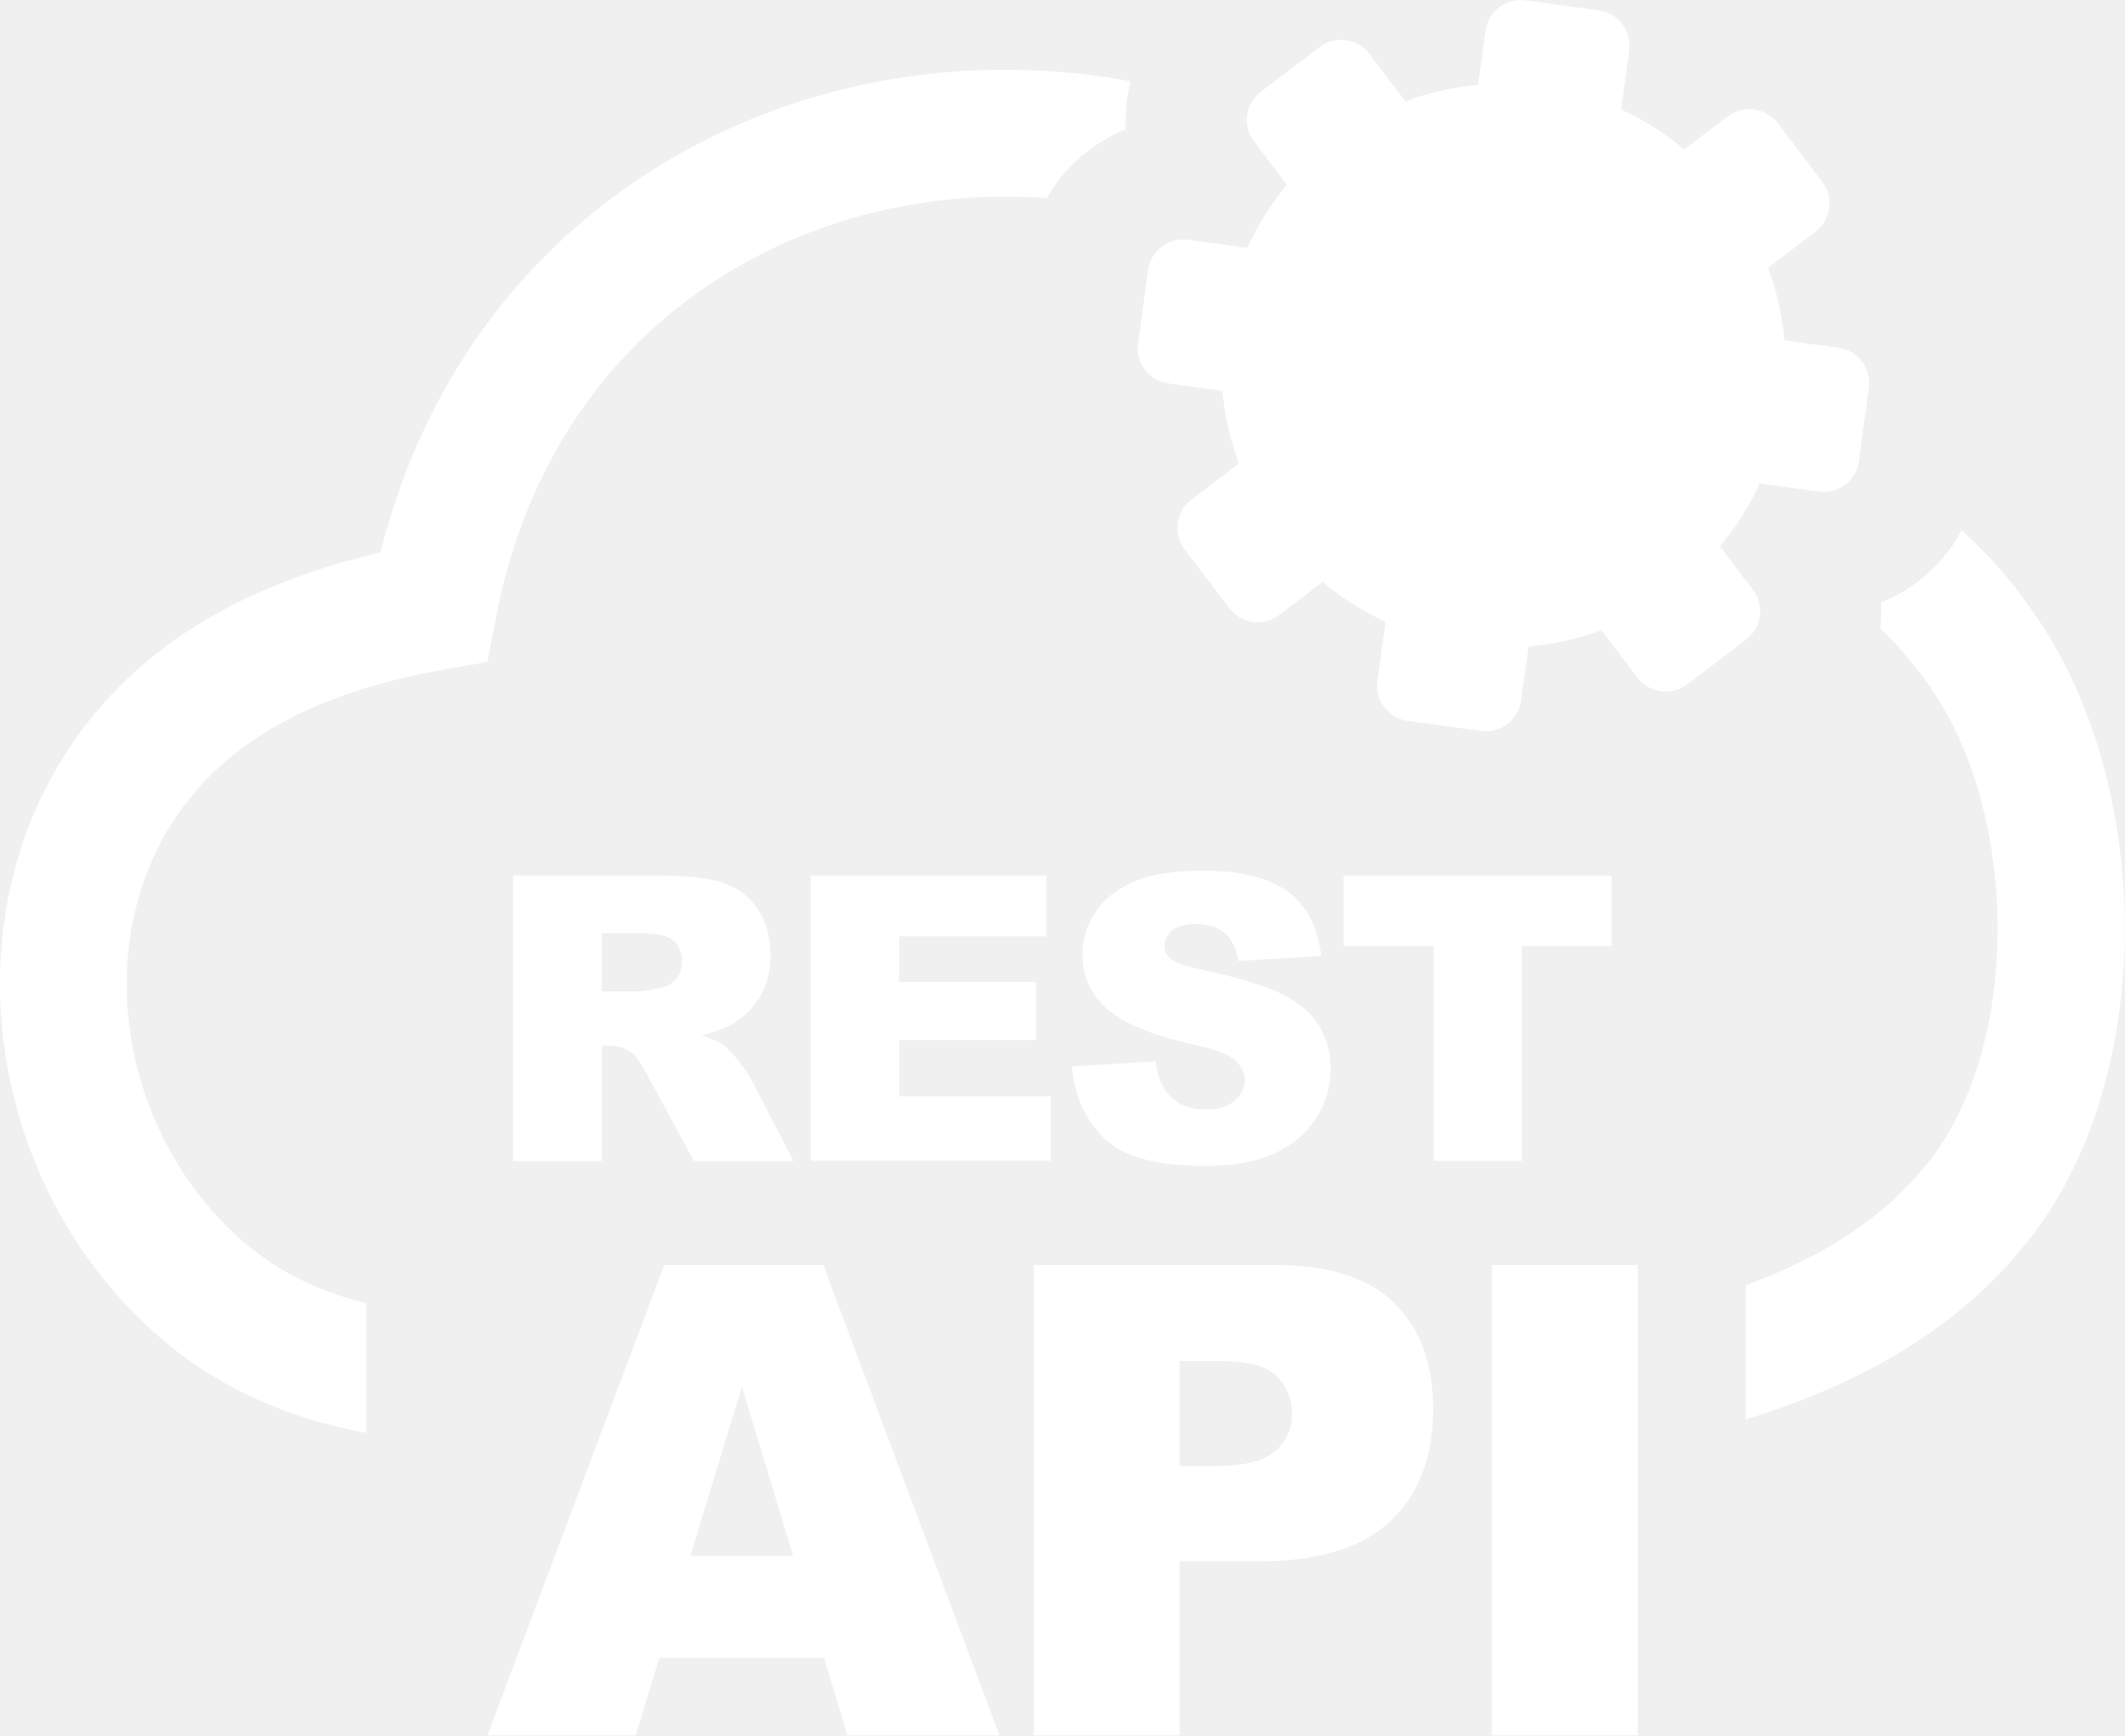
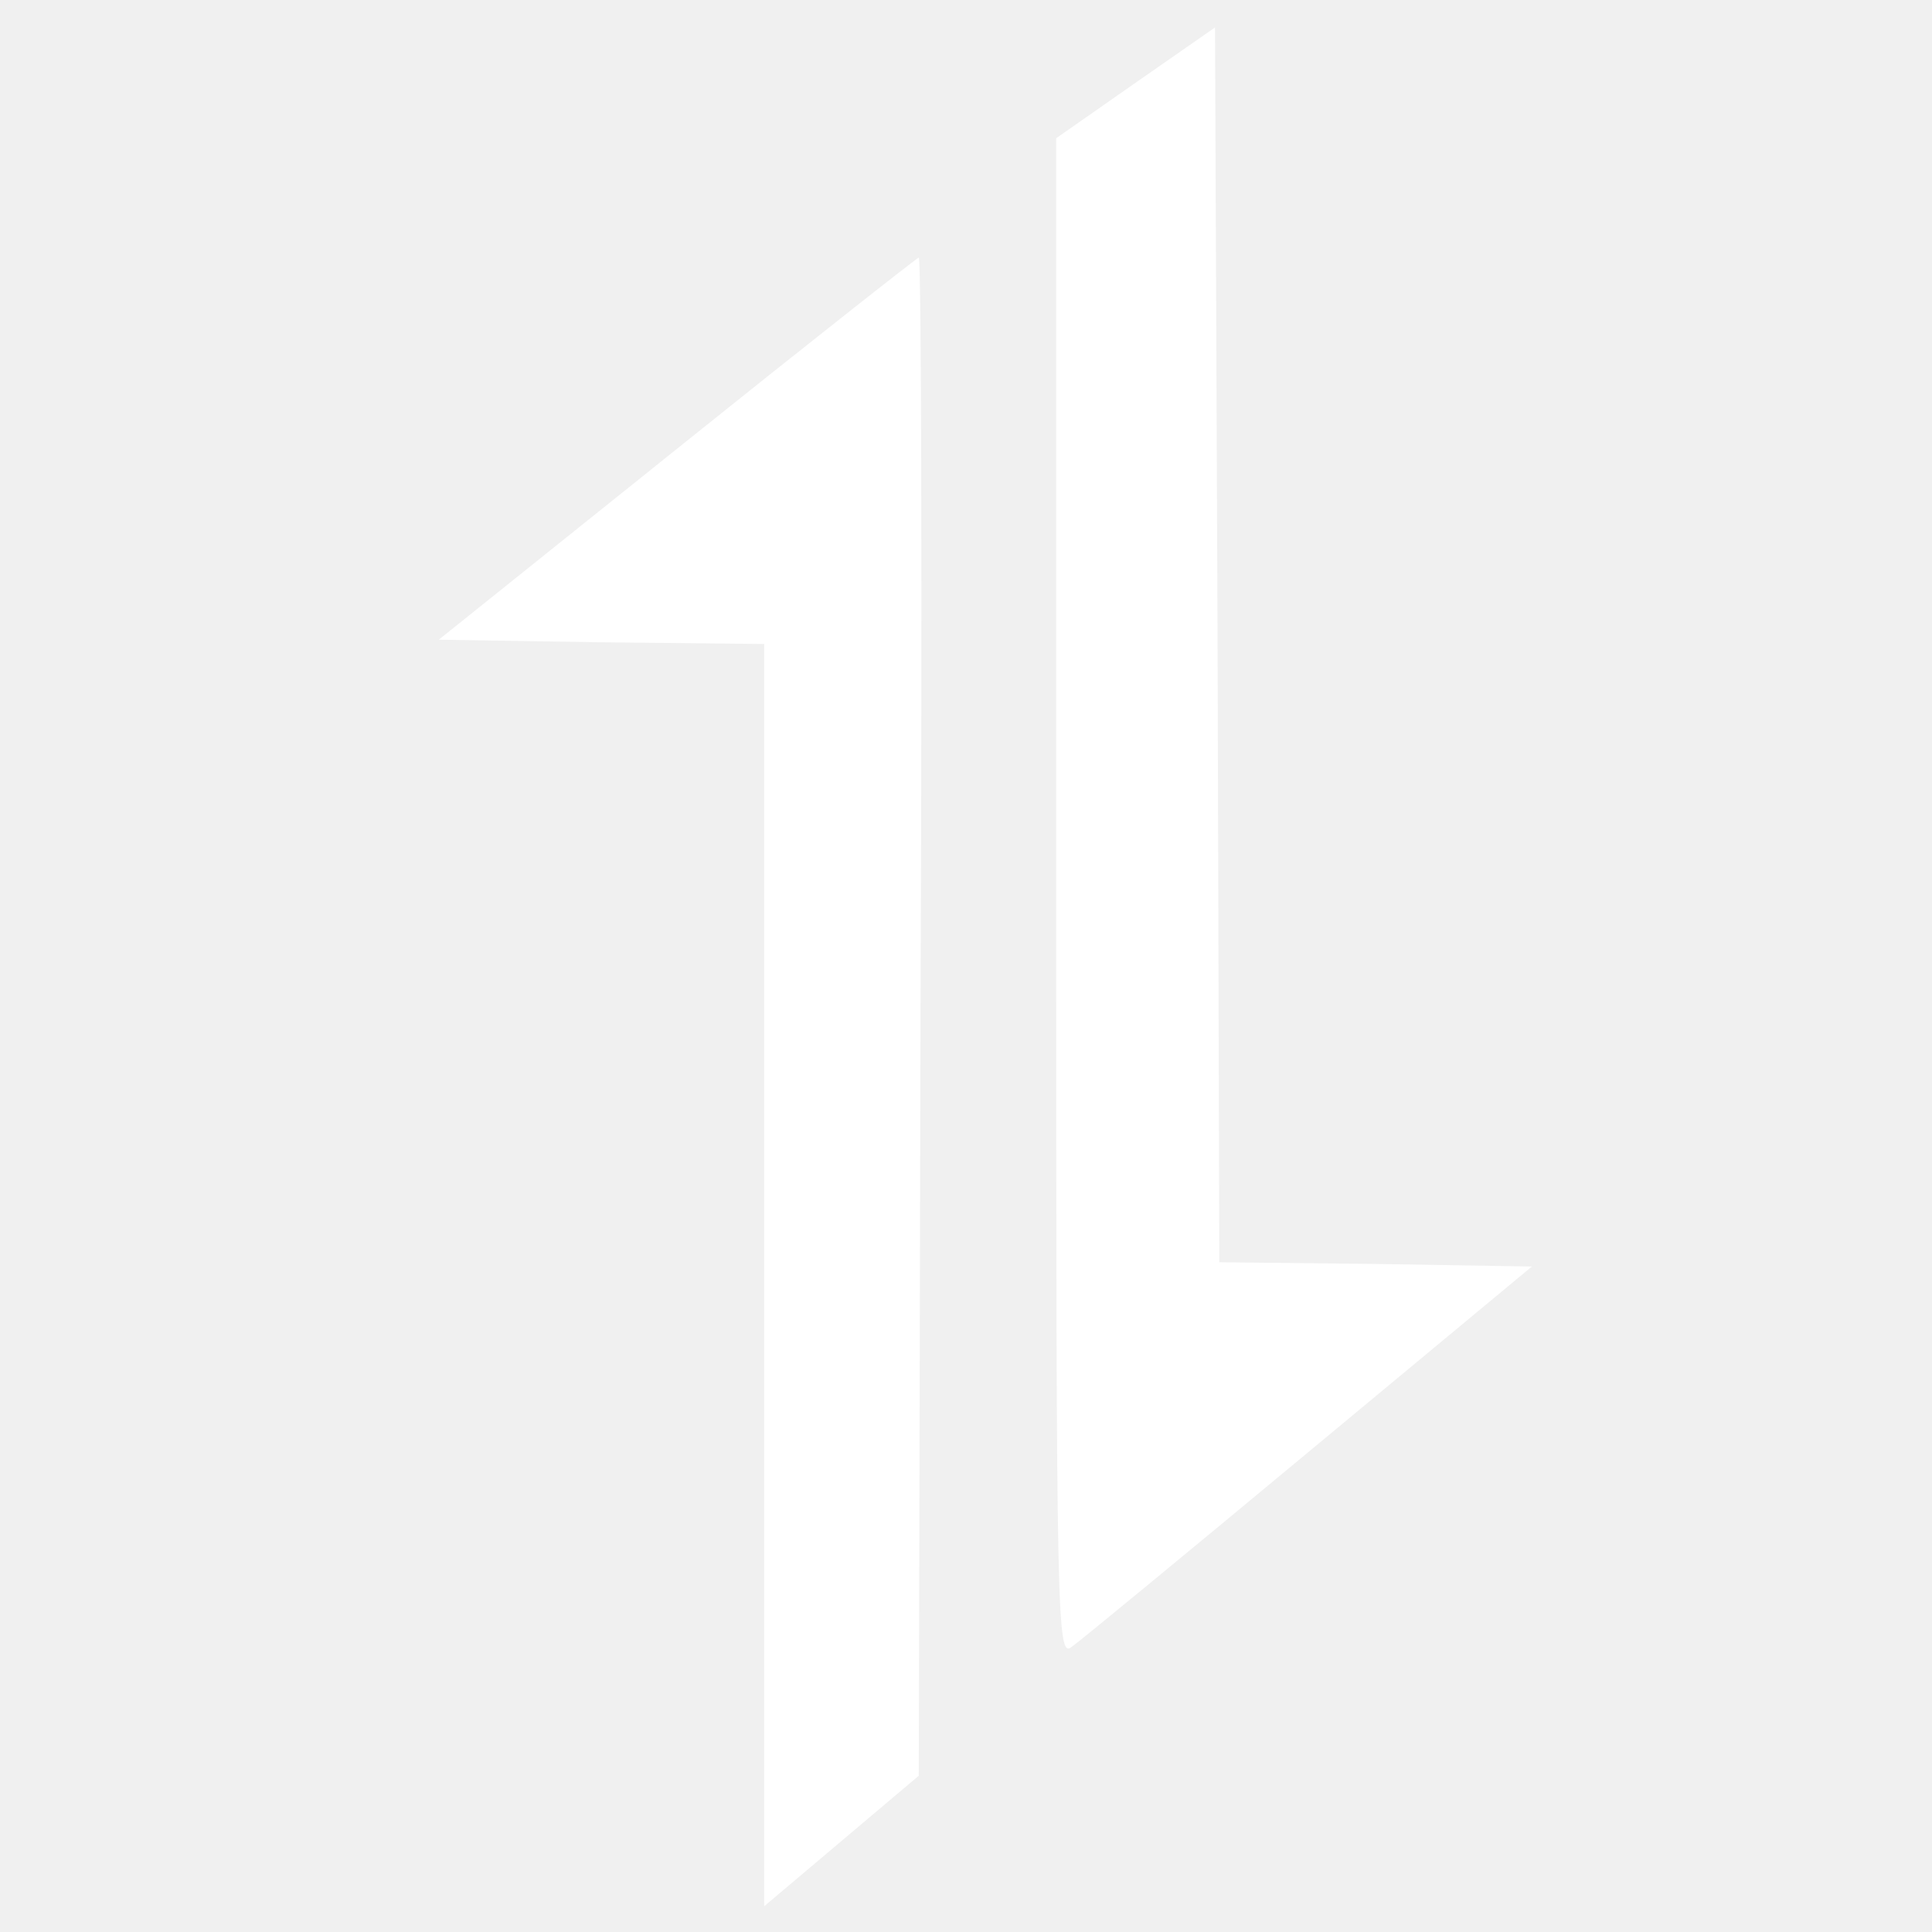
- <svg xmlns="http://www.w3.org/2000/svg" fill="#ffffff" version="1.1" id="Layer_1" x="0px" y="0px" viewBox="0 0 122.88 100.33" style="enable-background:new 0 0 122.88 100.33" xml:space="preserve">
-   <g>
-     <path class="st0" d="M102.79,7.11l2.59,3.41c0.68,0.9,0.51,2.19-0.39,2.87l-2.75,2.09c0.5,1.33,0.82,2.75,0.95,4.2l3.13,0.43 c1.12,0.15,1.9,1.19,1.75,2.31l-0.58,4.25c-0.15,1.12-1.19,1.91-2.31,1.75l-3.42-0.47c-0.61,1.33-1.39,2.55-2.31,3.64l1.92,2.52 c0.68,0.9,0.5,2.19-0.4,2.87l-3.41,2.59c-0.9,0.68-2.19,0.5-2.87-0.39l-2.09-2.75c-1.34,0.5-2.75,0.82-4.21,0.95l-0.43,3.13 c-0.15,1.12-1.19,1.9-2.31,1.75l-4.25-0.58c-1.12-0.15-1.9-1.19-1.75-2.31l0.47-3.42c-1.32-0.61-2.55-1.39-3.64-2.3l-2.52,1.91 c-0.9,0.68-2.19,0.51-2.87-0.39l-2.59-3.41c-0.68-0.9-0.51-2.19,0.39-2.87l2.75-2.09c-0.5-1.34-0.82-2.75-0.95-4.2l-3.13-0.43 c-1.12-0.15-1.91-1.19-1.75-2.31l0.58-4.25c0.16-1.12,1.19-1.9,2.31-1.75l3.42,0.47c0.61-1.32,1.39-2.55,2.3-3.64l-1.91-2.52 C71.83,7.28,72,5.99,72.9,5.31l3.41-2.59c0.9-0.68,2.19-0.51,2.87,0.39l2.09,2.75c1.33-0.5,2.75-0.82,4.2-0.95l0.43-3.13 c0.15-1.12,1.19-1.91,2.31-1.76l4.25,0.58c1.12,0.15,1.91,1.19,1.75,2.31l-0.47,3.42c1.33,0.61,2.55,1.39,3.65,2.31l2.52-1.91 C100.81,6.04,102.1,6.21,102.79,7.11L102.79,7.11L102.79,7.11z M29.67,67.12v-16.5h8.5c1.58,0,2.78,0.13,3.61,0.41 c0.83,0.27,1.51,0.77,2.01,1.5c0.51,0.74,0.77,1.63,0.77,2.68c0,0.91-0.2,1.71-0.59,2.37c-0.39,0.67-0.93,1.21-1.61,1.62 c-0.43,0.26-1.03,0.48-1.79,0.65c0.61,0.21,1.05,0.4,1.32,0.61c0.19,0.14,0.46,0.43,0.81,0.87c0.35,0.44,0.59,0.79,0.71,1.03 l2.48,4.77h-5.76l-2.72-5.03c-0.35-0.65-0.65-1.08-0.92-1.27c-0.37-0.25-0.79-0.38-1.25-0.38h-0.45v6.68H29.67L29.67,67.12z M47.65,95.85h-9.52l-1.37,4.48h-8.58l10.23-27.19h9.2l10.19,27.19h-8.8L47.65,95.85L47.65,95.85z M45.87,89.96l-2.97-9.78 l-2.98,9.78H45.87L45.87,89.96z M59.78,73.14h13.98c3.05,0,5.33,0.72,6.84,2.17c1.51,1.45,2.27,3.52,2.27,6.19 c0,2.75-0.83,4.9-2.48,6.45c-1.65,1.55-4.18,2.32-7.57,2.32h-4.61v10.06h-8.43V73.14L59.78,73.14z M68.21,84.76h2.07 c1.63,0,2.78-0.28,3.44-0.85c0.66-0.56,0.99-1.29,0.99-2.16c0-0.85-0.29-1.58-0.86-2.17c-0.57-0.59-1.65-0.89-3.23-0.89h-2.41 V84.76L68.21,84.76z M86.27,73.14h8.43v27.19h-8.43V73.14L86.27,73.14z M34.79,57.32h2.15c0.23,0,0.68-0.08,1.35-0.23 c0.34-0.07,0.62-0.24,0.83-0.52c0.22-0.28,0.32-0.6,0.32-0.96c0-0.53-0.17-0.95-0.51-1.23c-0.34-0.29-0.97-0.43-1.9-0.43h-2.24 V57.32L34.79,57.32z M46.87,50.62h13.65v3.52h-8.53v2.63h7.91v3.36h-7.91v3.25h8.78v3.73h-13.9V50.62L46.87,50.62z M61.98,61.66 l4.84-0.3c0.1,0.79,0.32,1.38,0.64,1.79c0.53,0.66,1.28,1,2.25,1c0.72,0,1.29-0.17,1.68-0.51c0.39-0.34,0.59-0.74,0.59-1.19 c0-0.43-0.19-0.81-0.56-1.15c-0.37-0.34-1.24-0.65-2.61-0.96c-2.23-0.5-3.82-1.17-4.78-2c-0.96-0.83-1.44-1.89-1.44-3.18 c0-0.85,0.25-1.65,0.74-2.4c0.49-0.75,1.23-1.35,2.22-1.78c0.99-0.43,2.34-0.64,4.06-0.64c2.11,0,3.71,0.39,4.82,1.18 c1.1,0.79,1.76,2.03,1.97,3.75l-4.79,0.29c-0.13-0.75-0.4-1.3-0.8-1.63c-0.41-0.34-0.98-0.51-1.69-0.51 c-0.59,0-1.04,0.13-1.34,0.38c-0.3,0.25-0.45,0.56-0.45,0.92c0,0.26,0.13,0.49,0.37,0.71c0.24,0.21,0.8,0.42,1.7,0.61 c2.23,0.48,3.83,0.97,4.79,1.46c0.96,0.49,1.67,1.1,2.1,1.83c0.44,0.72,0.66,1.54,0.66,2.44c0,1.06-0.29,2.03-0.88,2.92 c-0.58,0.89-1.4,1.57-2.45,2.03c-1.05,0.46-2.37,0.69-3.97,0.69c-2.8,0-4.75-0.54-5.83-1.62C62.74,64.69,62.13,63.32,61.98,61.66 L61.98,61.66z M77.69,50.62h15.51v4.08H88v12.42H82.9V54.7h-5.21V50.62L77.69,50.62z M60.53,11.46c-1.83-0.14-3.68-0.12-5.51,0.06 c-5.63,0.54-11.1,2.59-15.62,6.1c-5.23,4.05-9.2,10.11-10.73,18.14l-0.48,2.51l-2.5,0.44c-2.45,0.43-4.64,1.02-6.56,1.77 c-1.86,0.72-3.52,1.61-4.97,2.66c-1.16,0.84-2.16,1.78-3.01,2.8c-2.63,3.15-3.85,7.1-3.82,11.1c0.03,4.06,1.35,8.16,3.79,11.53 c0.91,1.25,1.96,2.4,3.16,3.4c1.22,1.01,2.59,1.85,4.13,2.48c0.87,0.36,1.8,0.66,2.77,0.9v7.49c-2-0.36-3.84-0.9-5.56-1.61 c-2.27-0.94-4.28-2.15-6.05-3.63c-1.68-1.4-3.15-2.99-4.4-4.72C1.84,68.28,0.04,62.66,0,57.06c-0.04-5.66,1.72-11.29,5.52-15.85 c1.23-1.48,2.68-2.84,4.34-4.04c1.93-1.4,4.14-2.58,6.64-3.55c1.72-0.67,3.56-1.23,5.5-1.68c2.2-8.74,6.89-15.47,12.92-20.14 c5.64-4.37,12.43-6.92,19.42-7.59c3.67-0.35,7.39-0.19,11.03,0.49c-0.08,0.33-0.15,0.66-0.19,1l-0.01,0.06 c-0.07,0.57-0.1,1.14-0.07,1.72c-0.77,0.3-1.49,0.71-2.14,1.21l-0.03,0.02C61.96,9.44,61.14,10.38,60.53,11.46L60.53,11.46z M113.44,30.66c0.56,0.51,1.1,1.04,1.63,1.61c1.07,1.15,2.08,2.45,3.03,3.9c3.2,4.92,4.84,11.49,4.77,17.92 c-0.07,6.31-1.77,12.59-5.25,17.21c-2.27,3.01-5.18,5.47-8.67,7.42c-2.39,1.34-5.08,2.45-8.01,3.35v-7.75 c1.58-0.59,3.05-1.25,4.4-2c2.63-1.47,4.78-3.26,6.39-5.41c2.5-3.33,3.73-8.04,3.78-12.87c0.06-5.07-1.18-10.16-3.59-13.86 c-0.69-1.07-1.45-2.03-2.25-2.89c-0.31-0.33-0.62-0.64-0.94-0.94c0.05-0.5,0.07-1.01,0.04-1.52c0.77-0.3,1.49-0.71,2.14-1.21 l0.03-0.02C111.97,32.81,112.83,31.81,113.44,30.66L113.44,30.66z M88.08,12.8c4.61,0.63,7.83,4.88,7.2,9.49 c-0.63,4.61-4.88,7.84-9.49,7.21c-4.61-0.63-7.84-4.88-7.2-9.49C79.23,15.4,83.47,12.17,88.08,12.8L88.08,12.8L88.08,12.8z" />
+ <svg xmlns="http://www.w3.org/2000/svg" version="1.0" width="225pt" height="225pt" viewBox="0 0 225 225" preserveAspectRatio="xMidYMid meet">
+   <g transform="translate(0,225) scale(0.1,-0.1)" fill="#ffffff" stroke="none">
+     <path d="M1323 2154 l-93 -65 0 -885 c0 -852 1 -885 18 -872 10 7 135 110 277 228 l259 215 -182 3 -182 2 -2 719 -3 719 -92 -64z" />
+     <path d="M788 1727 l-277 -222 189 -3 190 -2 0 -735 0 -735 90 76 90 76 2 884 c2 486 1 884 -2 884 -3 -1 -130 -101 -282 -223z" />
  </g>
</svg>
